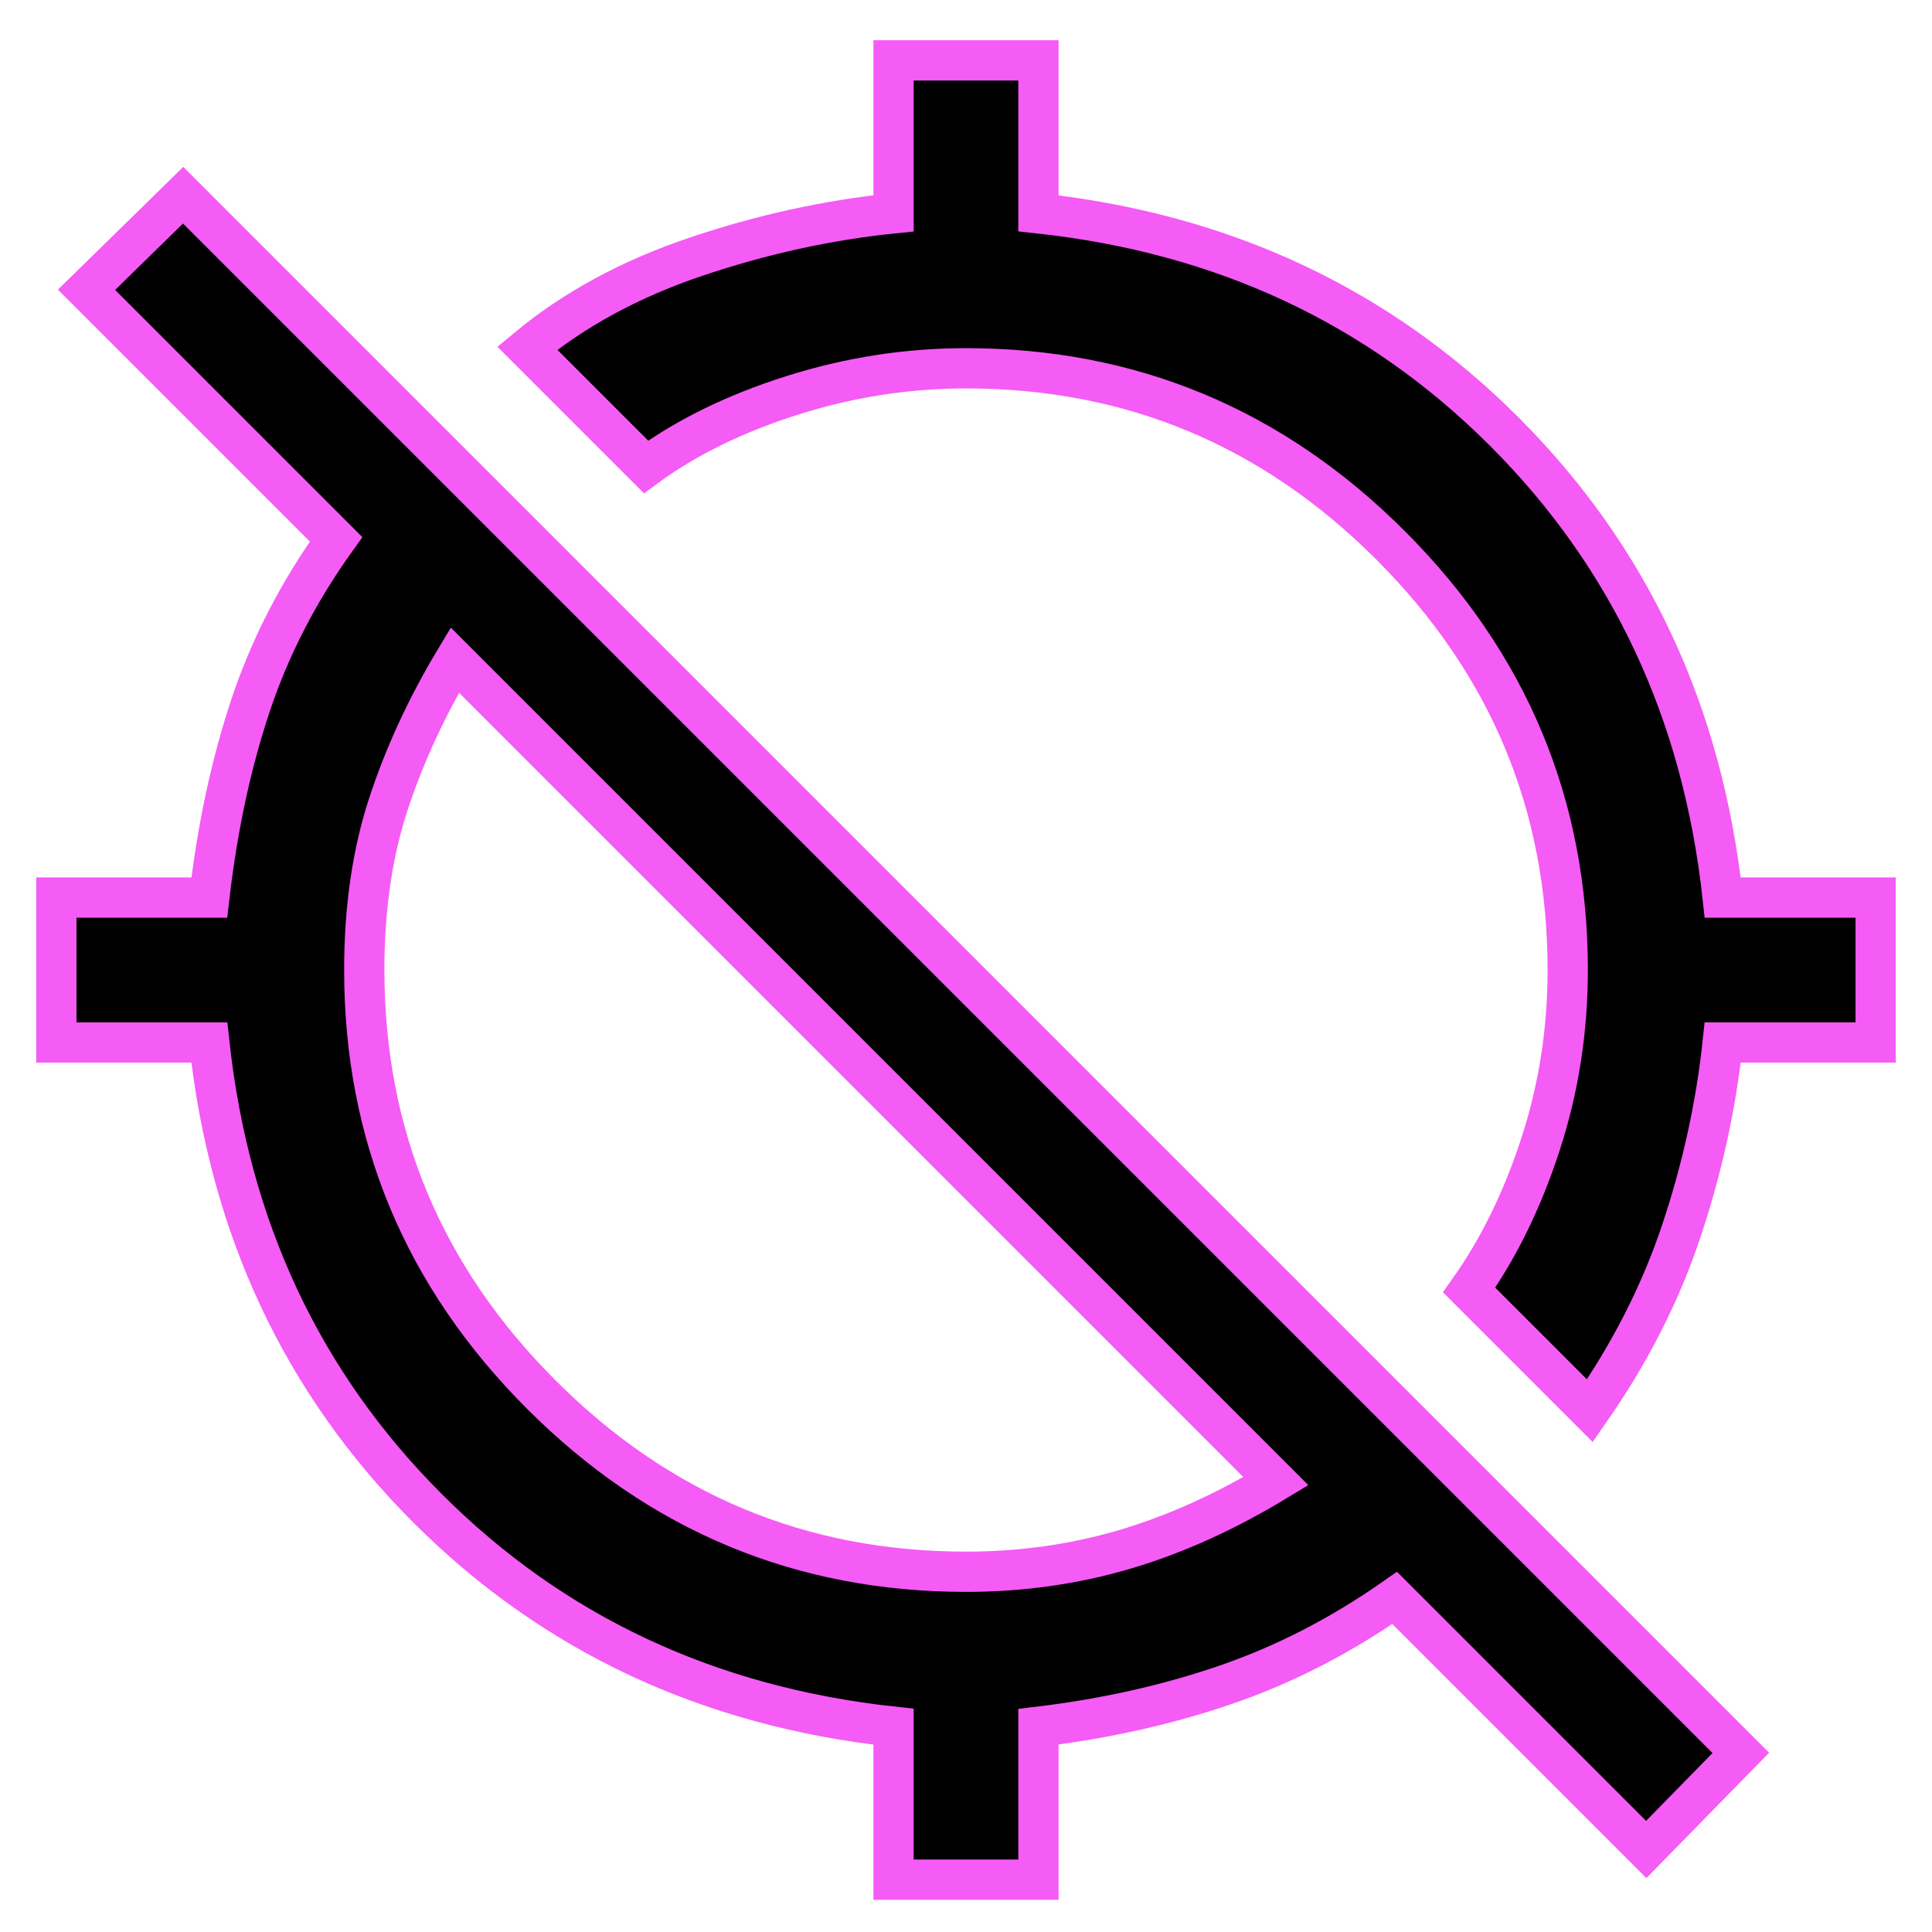
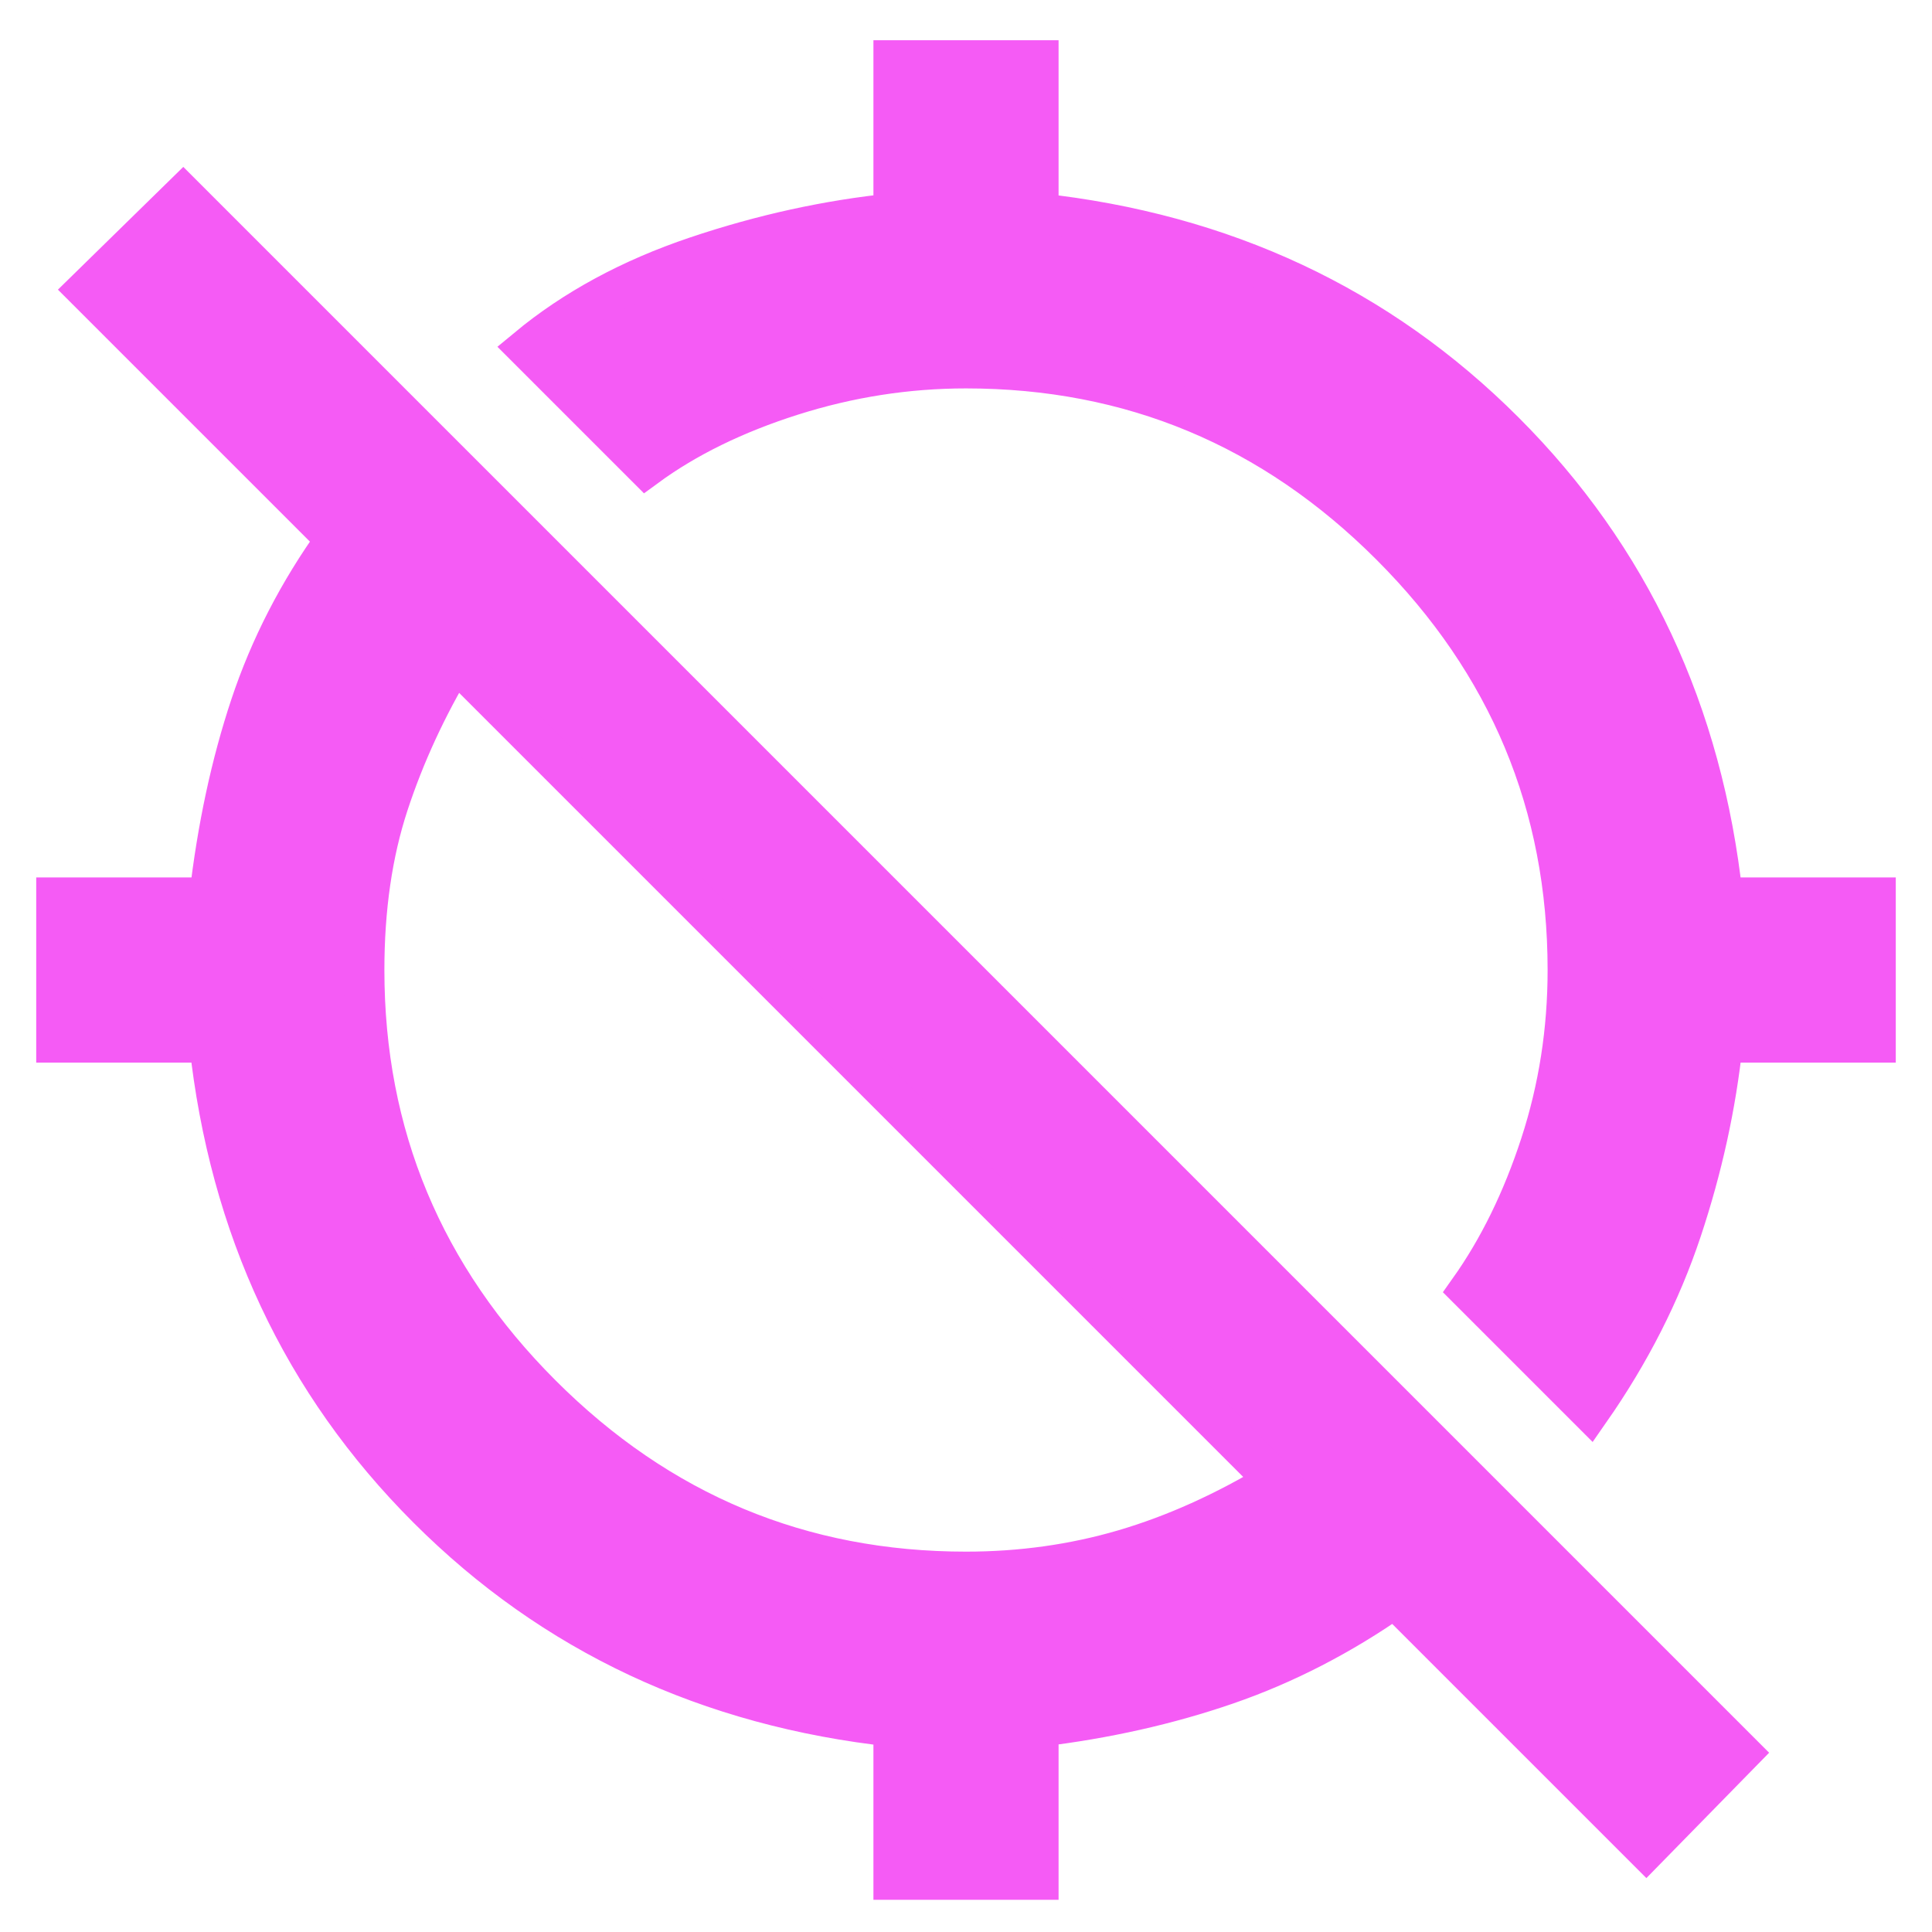
- <svg xmlns="http://www.w3.org/2000/svg" height="48" width="48" stroke="#F55BF5">
+ <svg xmlns="http://www.w3.org/2000/svg" height="48" width="48" stroke="#F55BF5" fill="#F55BF5">
  <path d="M39.5 35.05 36.5 32.05Q37.6 30.5 38.275 28.425Q38.95 26.35 38.95 24.1Q38.95 17.95 34.55 13.55Q30.15 9.15 24 9.15Q21.8 9.15 19.675 9.825Q17.55 10.5 16.05 11.6L13.1 8.65Q14.85 7.2 17.3 6.375Q19.75 5.55 22.2 5.3V1.5H25.8V5.3Q32.7 6.05 37.375 10.725Q42.05 15.4 42.8 22.3H46.6V25.9H42.8Q42.55 28.25 41.775 30.575Q41 32.9 39.5 35.05ZM22.2 46.7V42.9Q15.3 42.15 10.625 37.475Q5.95 32.8 5.2 25.9H1.4V22.3H5.2Q5.5 19.7 6.225 17.525Q6.95 15.35 8.35 13.4L2.15 7.2L4.55 4.85L43.25 43.55L40.9 45.95L34.65 39.7Q32.65 41.1 30.475 41.85Q28.3 42.6 25.8 42.9V46.7ZM24 39.05Q26.05 39.05 27.925 38.5Q29.8 37.95 31.7 36.8L11.3 16.4Q10.25 18.15 9.65 19.975Q9.05 21.8 9.05 24.1Q9.05 30.25 13.45 34.65Q17.85 39.05 24 39.05Z" />
</svg>
